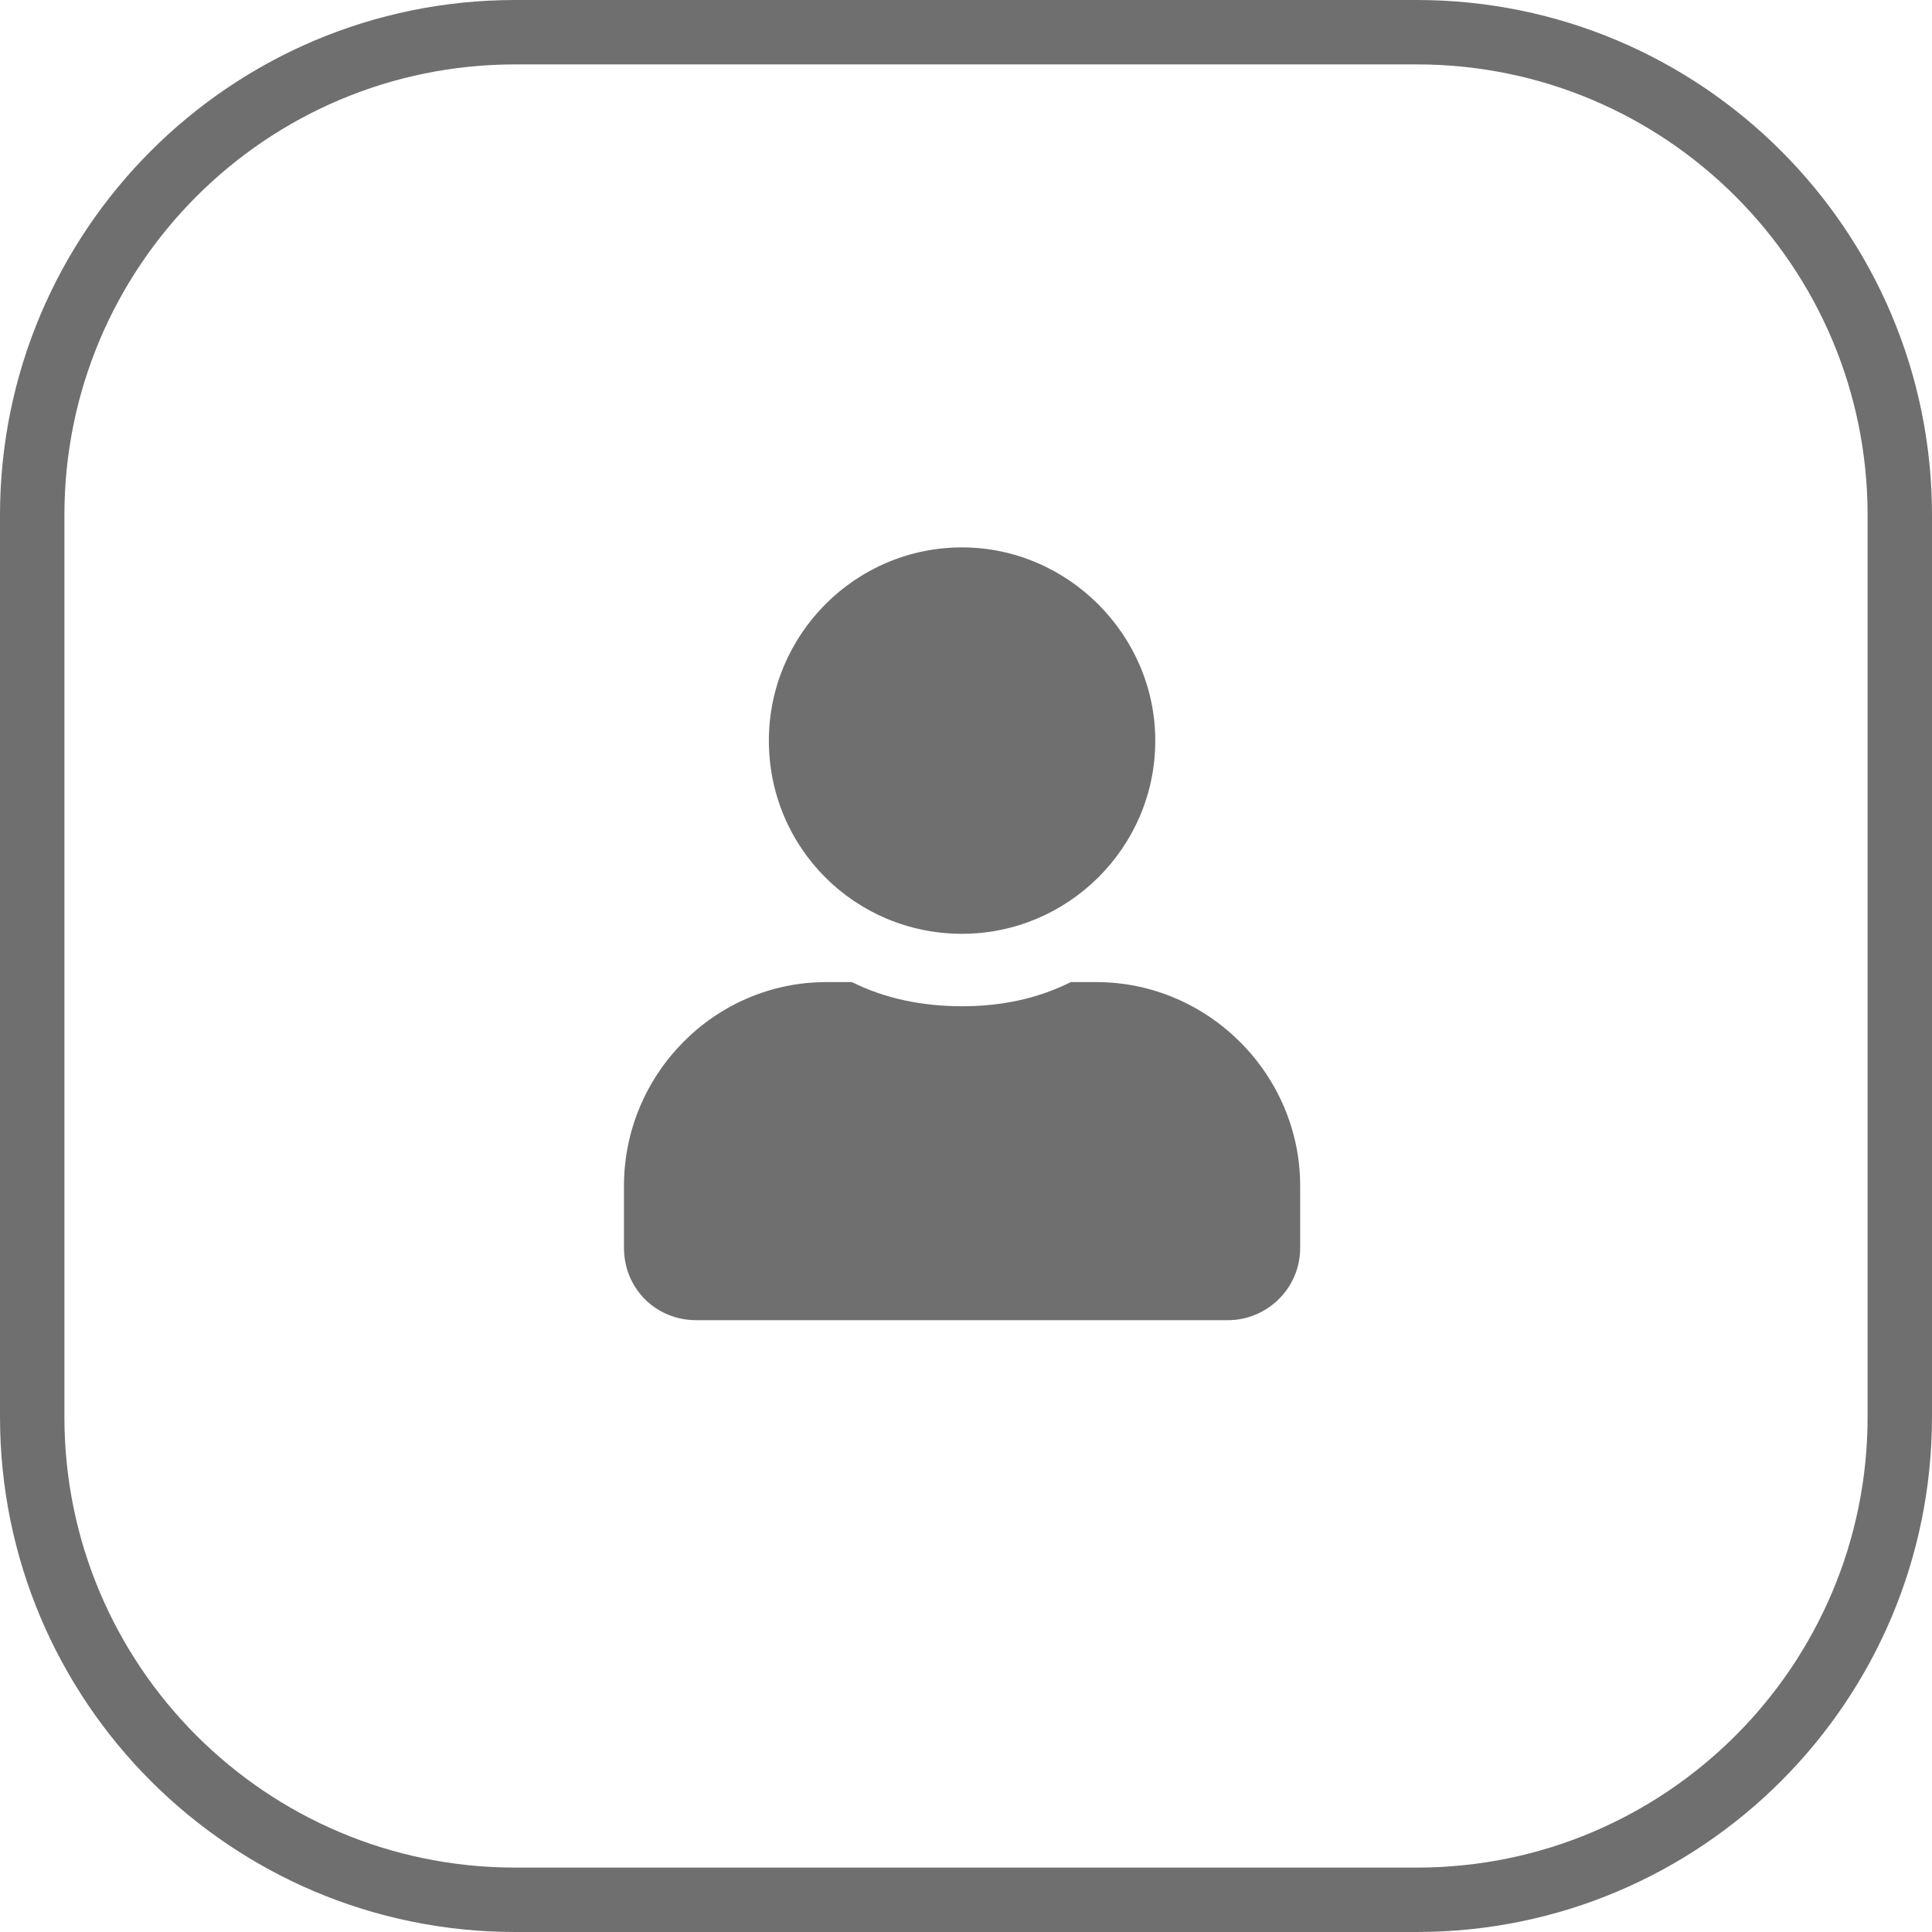
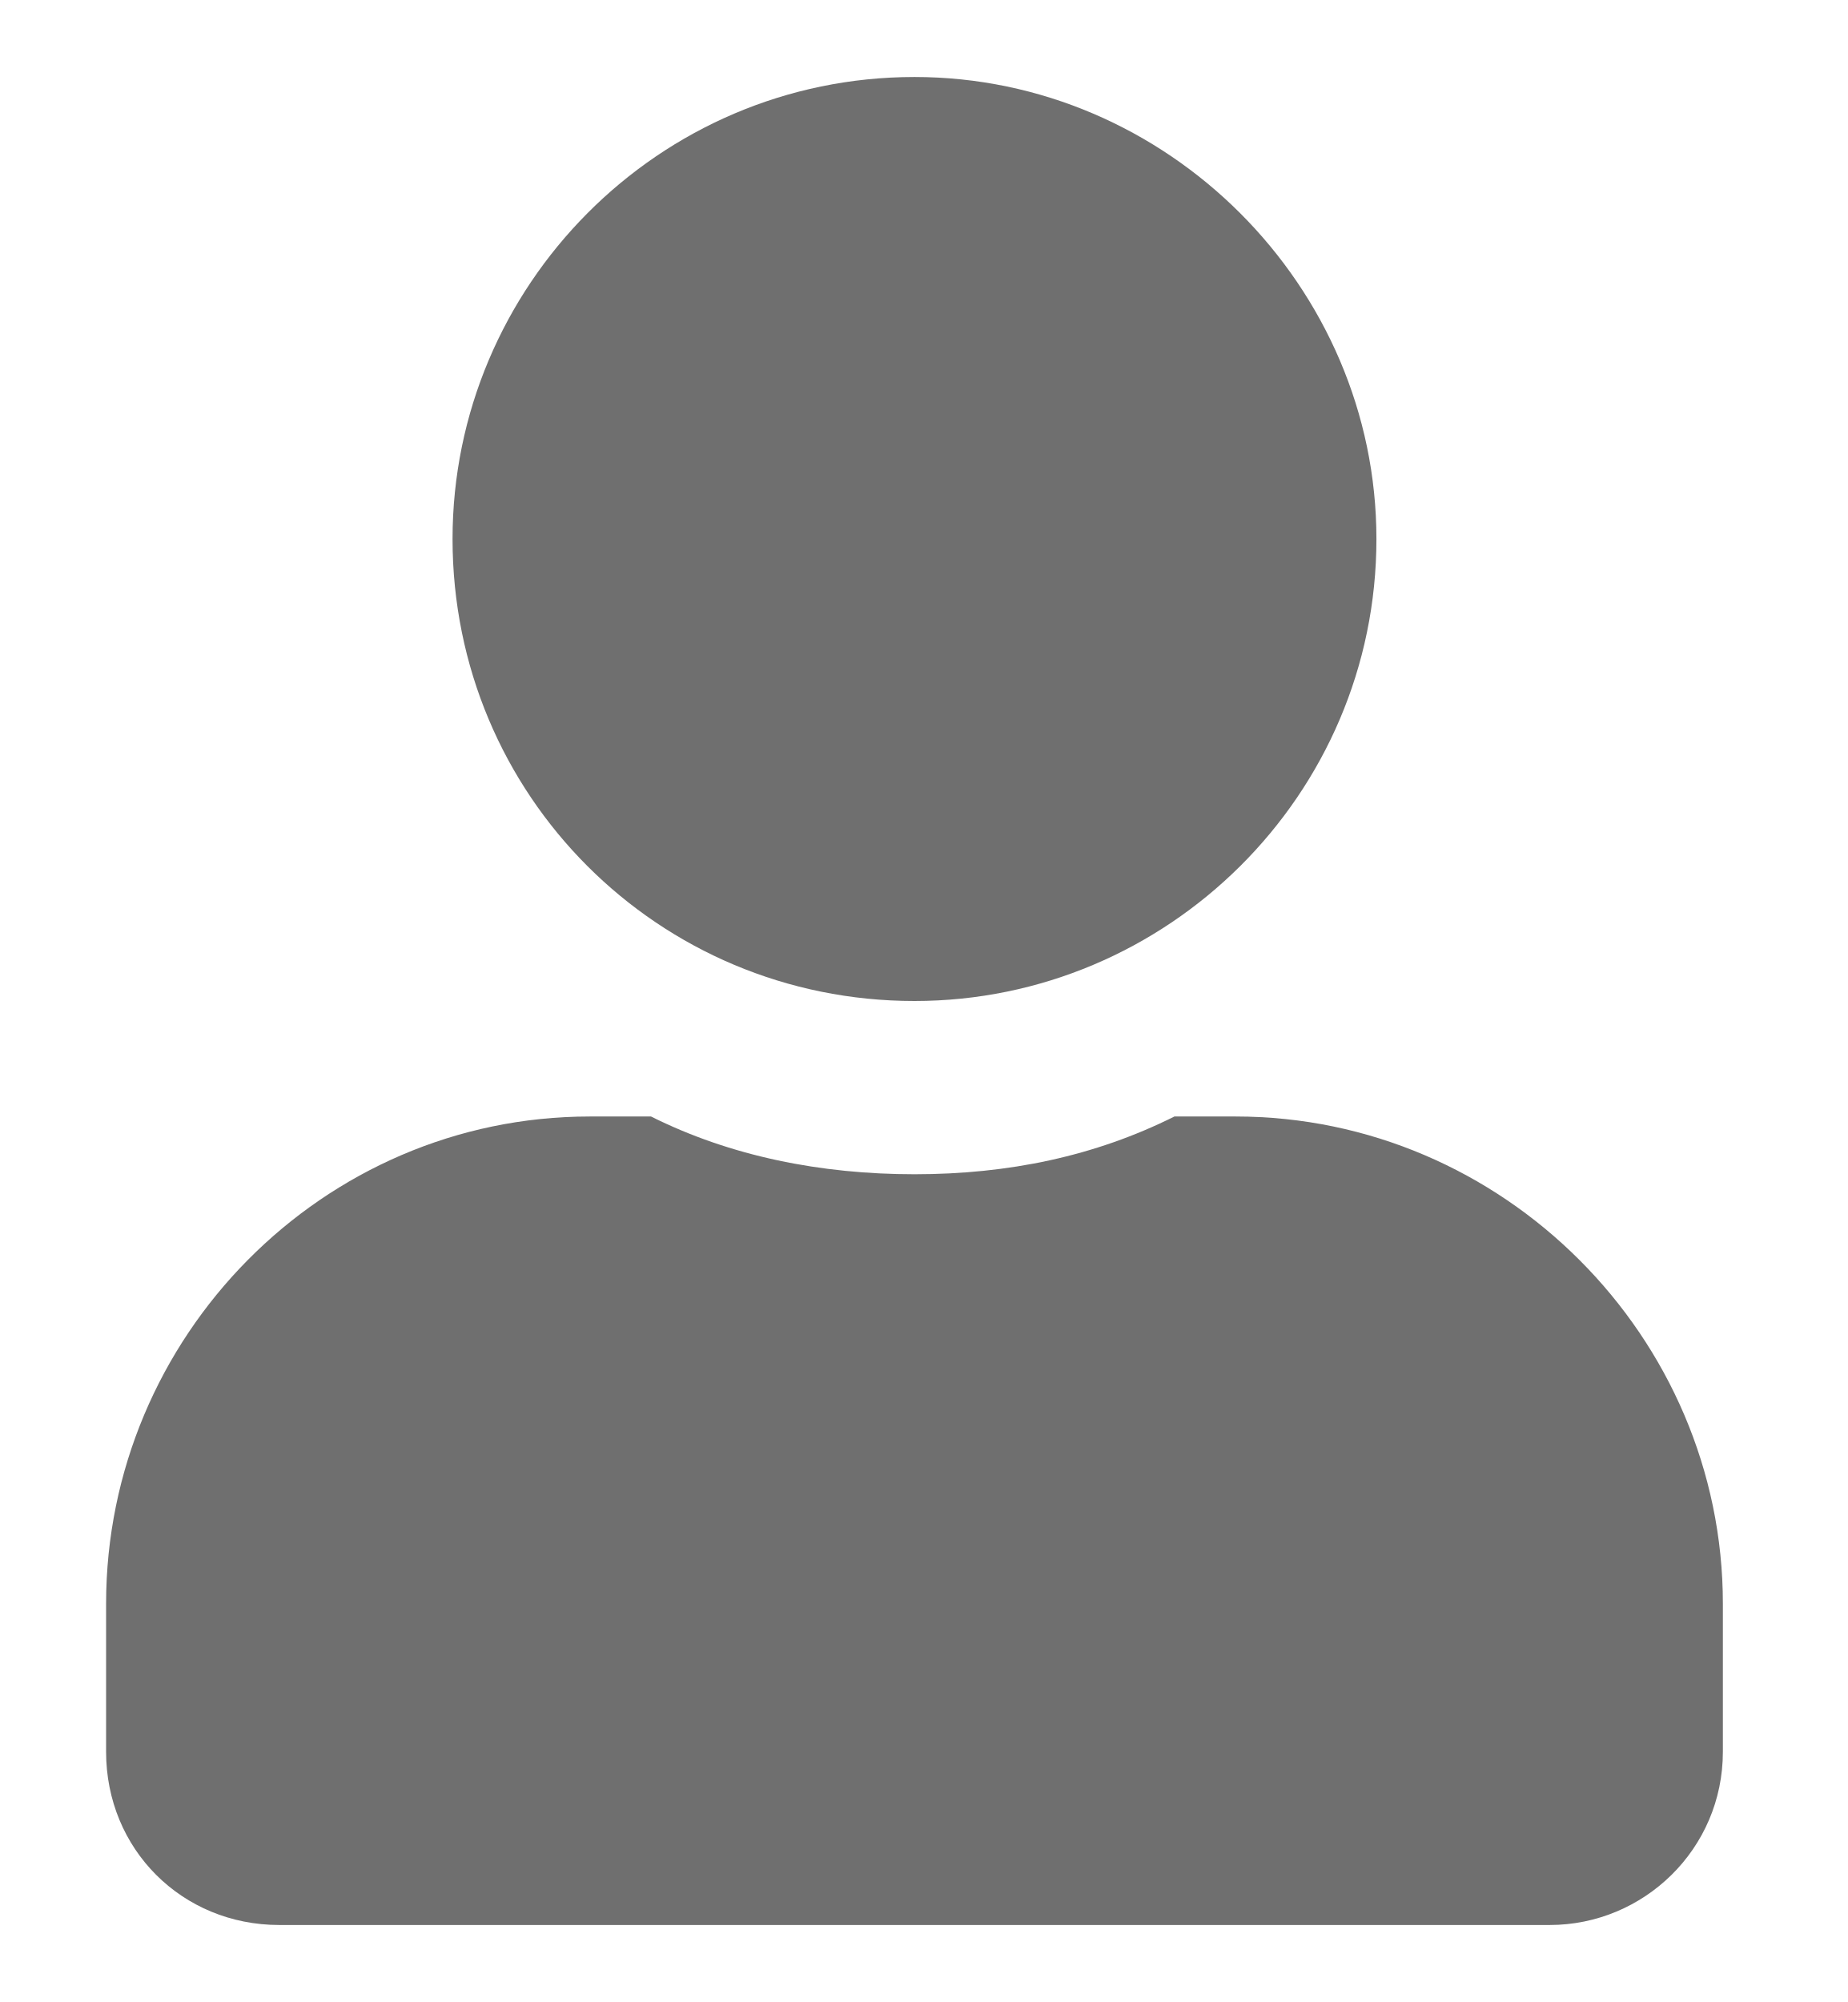
- <svg xmlns="http://www.w3.org/2000/svg" width="30" height="30" viewBox="0 0 30 30" fill="none">
-   <path d="M0.5 8C0.5 3.858 3.858 0.5 8 0.5H22C26.142 0.5 29.5 3.858 29.5 8V22C29.5 26.142 26.142 29.5 22 29.5H8C3.858 29.5 0.5 26.142 0.5 22V8Z" stroke="#6F6F6F" />
-   <path d="M14.939 14.5C16.58 14.5 17.939 13.164 17.939 11.5C17.939 9.859 16.58 8.5 14.939 8.5C13.275 8.5 11.939 9.859 11.939 11.5C11.939 13.164 13.275 14.5 14.939 14.5ZM17.025 15.25H16.627C16.111 15.508 15.549 15.625 14.939 15.625C14.33 15.625 13.744 15.508 13.229 15.25H12.83C11.096 15.25 9.689 16.68 9.689 18.414V19.375C9.689 20.008 10.182 20.5 10.814 20.5H19.064C19.674 20.5 20.189 20.008 20.189 19.375V18.414C20.189 16.68 18.76 15.25 17.025 15.25Z" fill="#6F6F6F" />
+ <svg xmlns="http://www.w3.org/2000/svg" width="12" height="13" viewBox="0 0 12 13" fill="none">
+   <path d="M5.939 6.5C7.58 6.5 8.939 5.164 8.939 3.5C8.939 1.859 7.58 0.5 5.939 0.5C4.275 0.5 2.939 1.859 2.939 3.5C2.939 5.164 4.275 6.5 5.939 6.5ZM8.025 7.25H7.627C7.111 7.508 6.549 7.625 5.939 7.625C5.33 7.625 4.744 7.508 4.228 7.25H3.83C2.096 7.25 0.689 8.68 0.689 10.414V11.375C0.689 12.008 1.182 12.5 1.814 12.5H10.064C10.674 12.5 11.189 12.008 11.189 11.375V10.414C11.189 8.68 9.76 7.25 8.025 7.25Z" fill="#6F6F6F" />
</svg>
